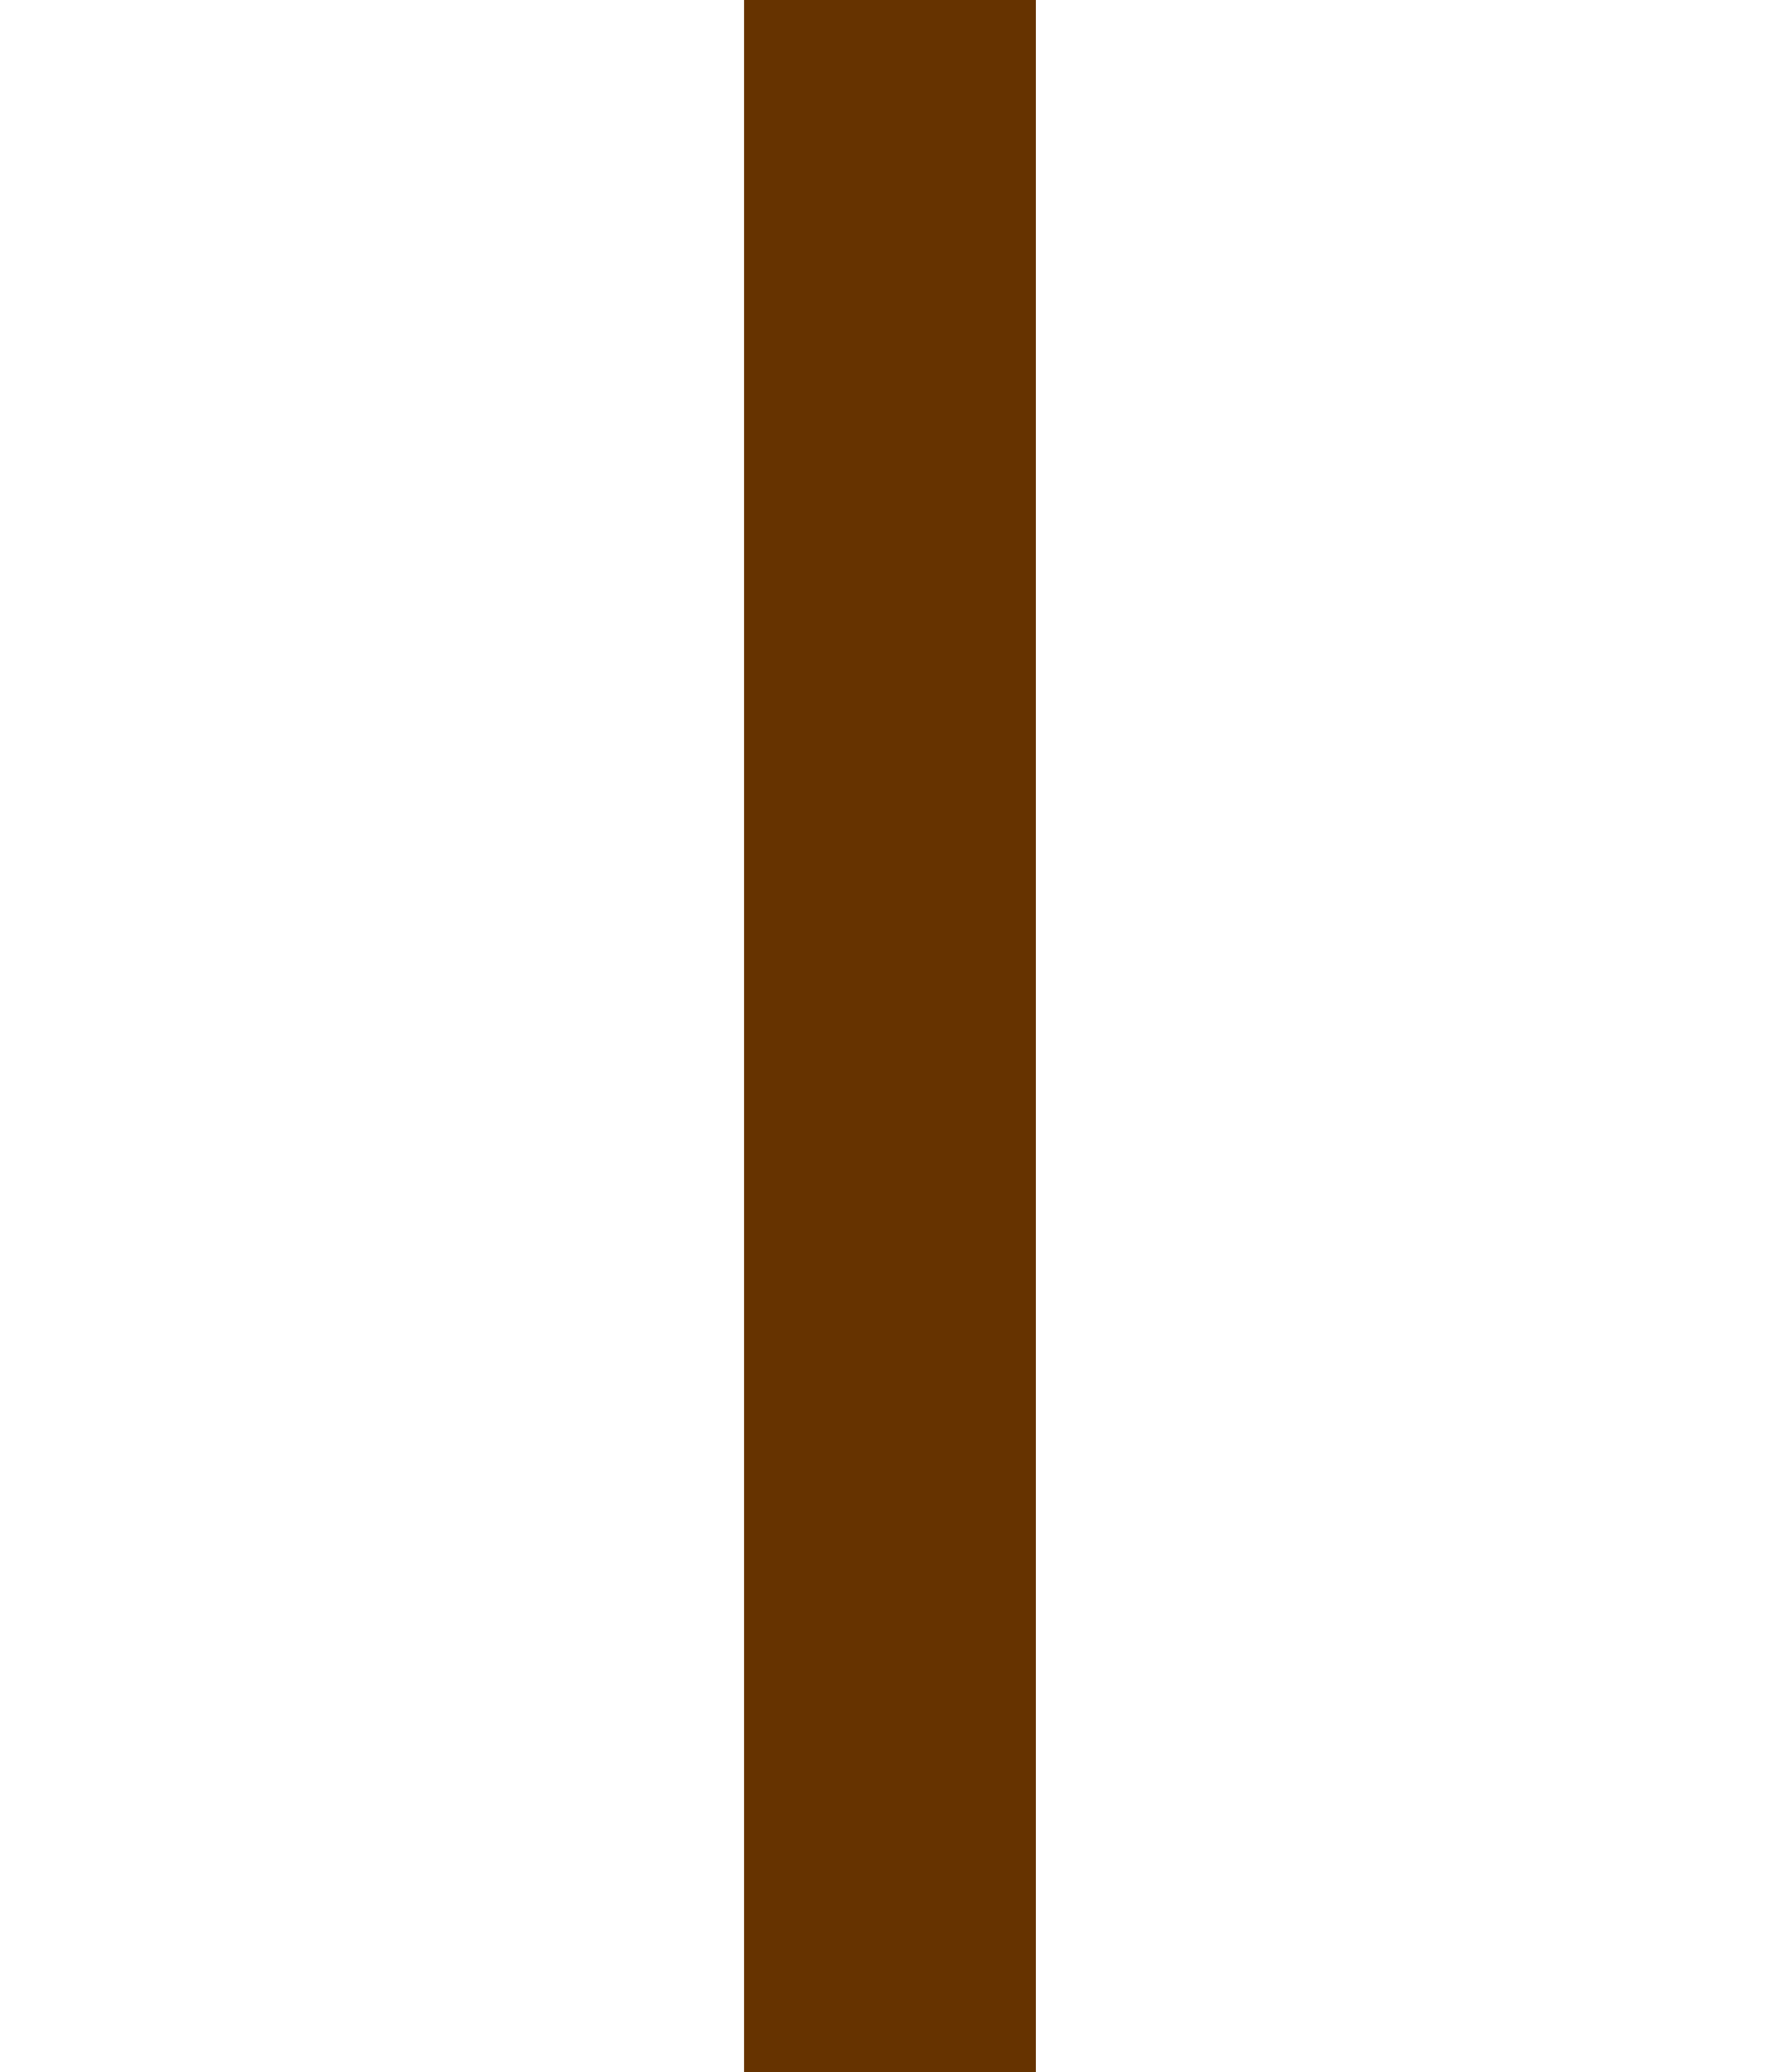
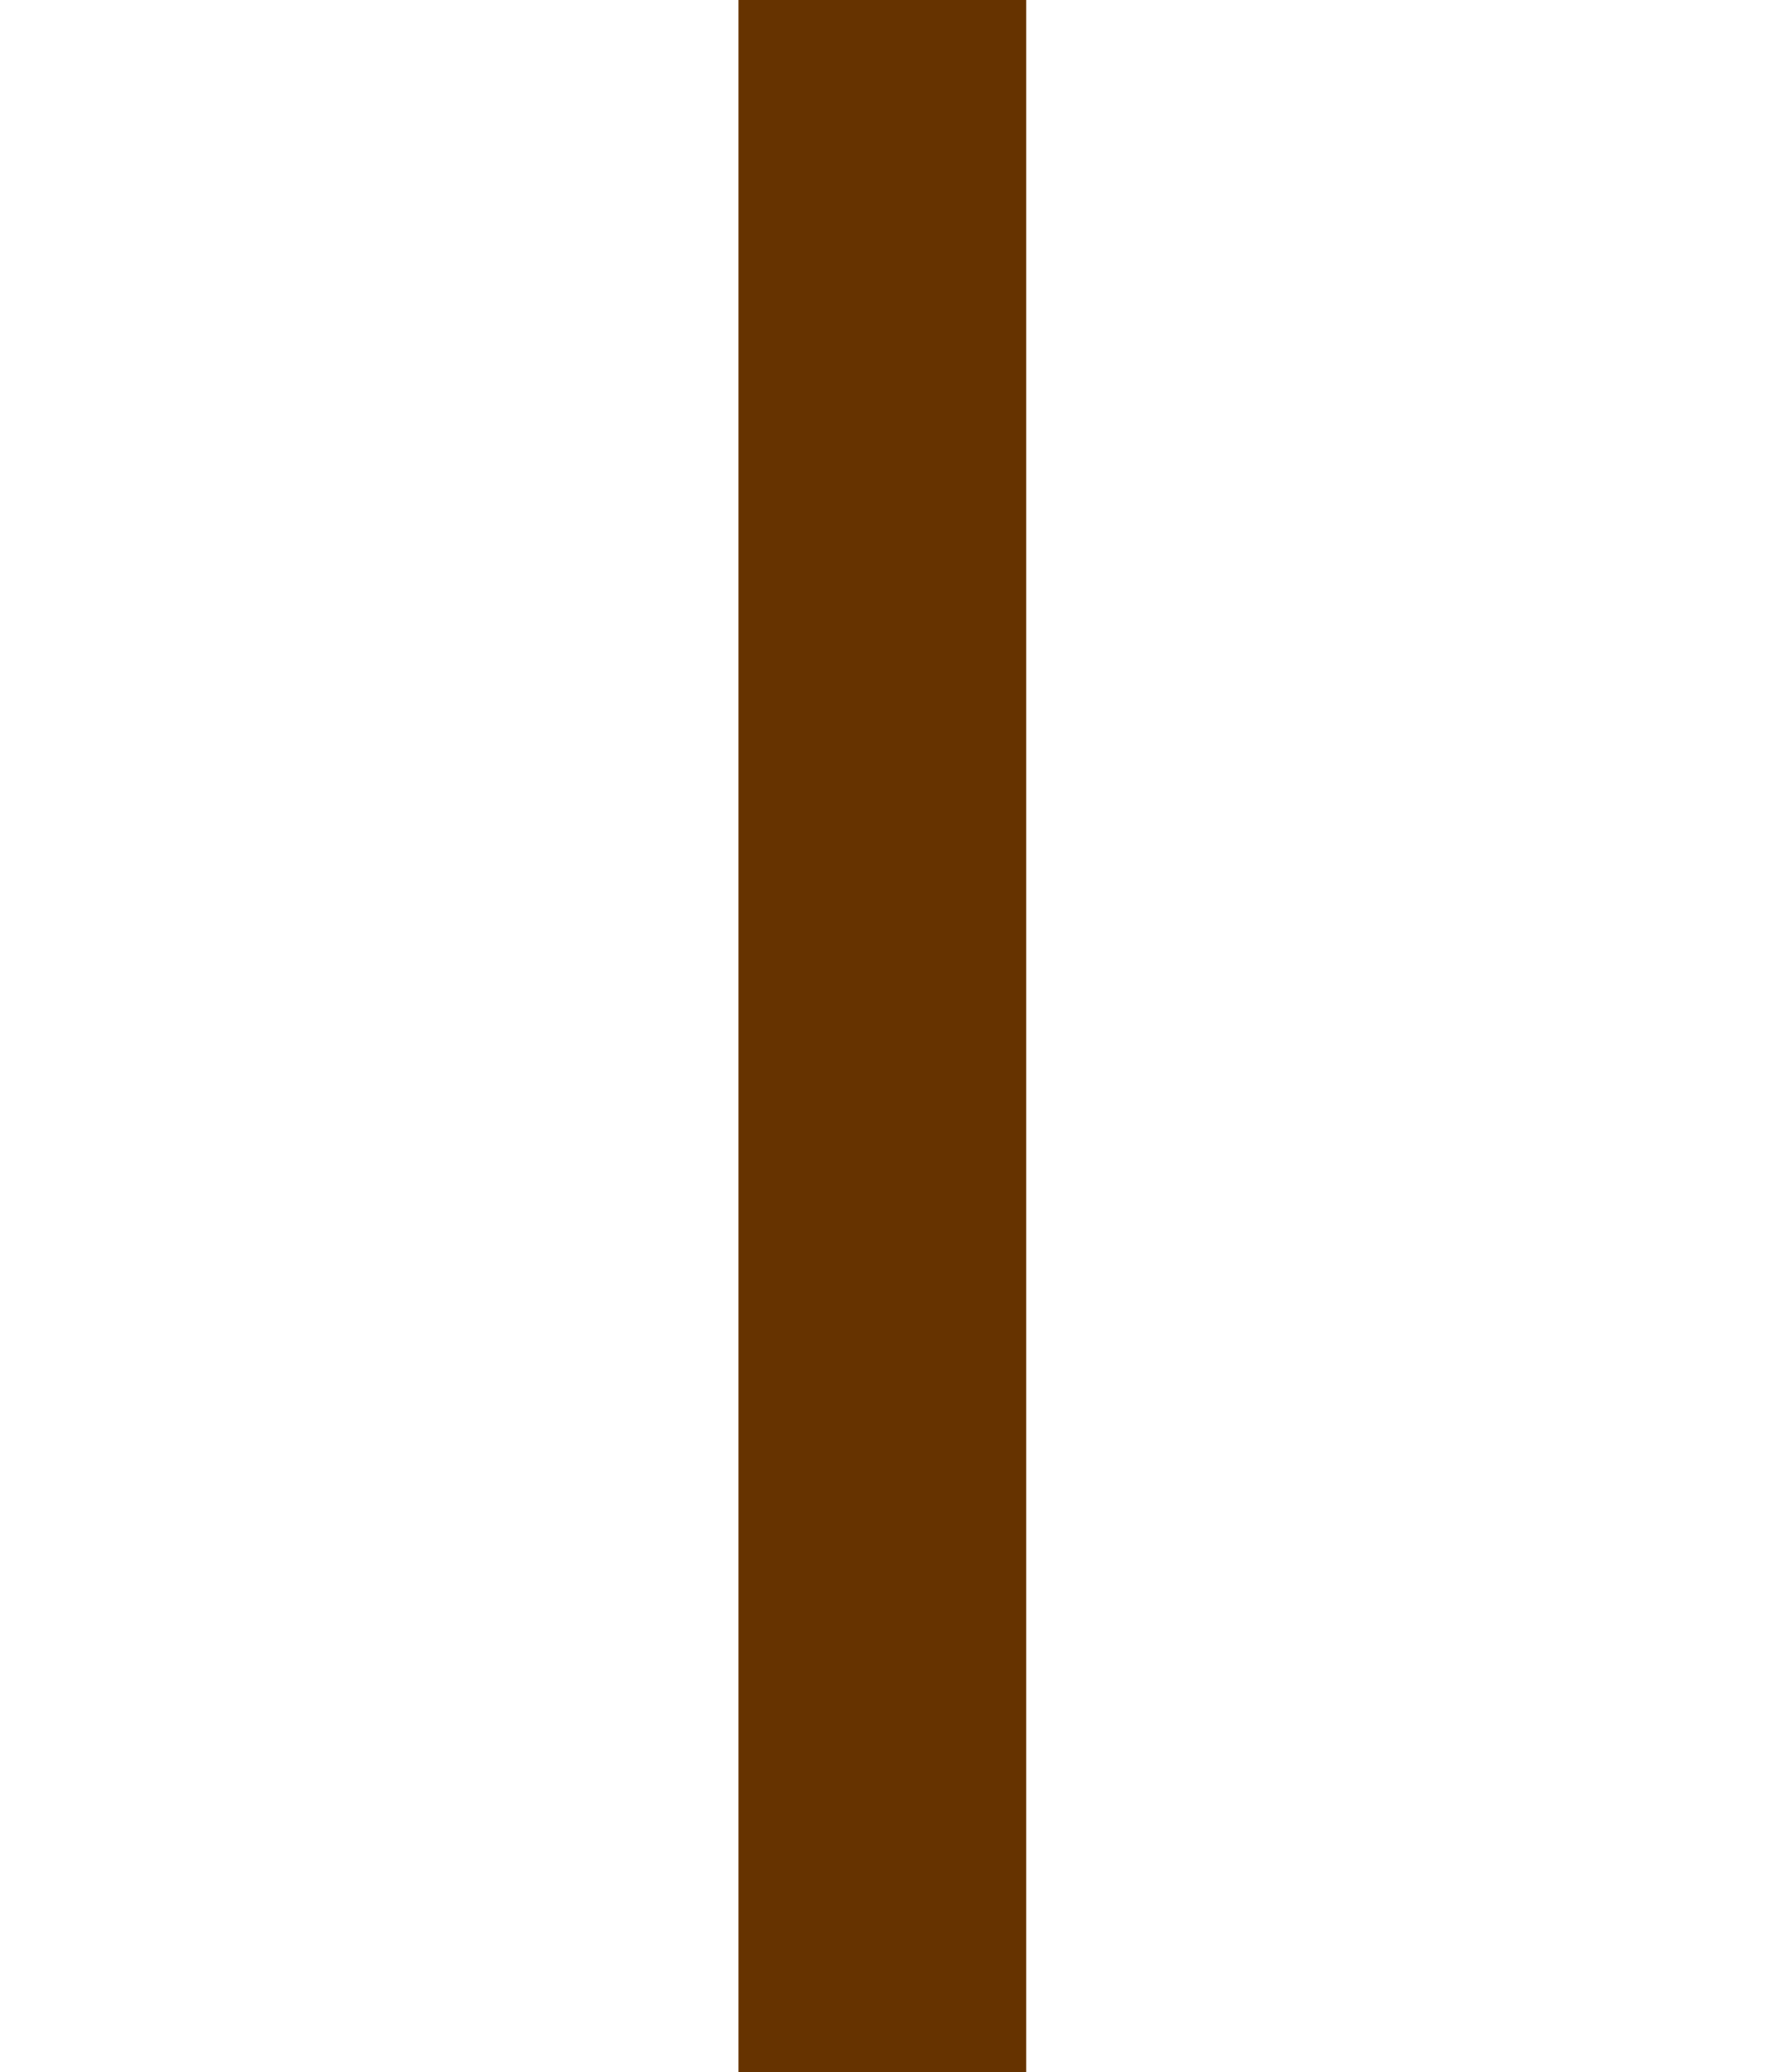
- <svg xmlns="http://www.w3.org/2000/svg" width="61" height="71" viewBox="0 0 61 71" fill="none">
-   <line x1="30.5" y1="0" x2="30.5" y2="71" fill="none" stroke="#630" stroke-width="10" stroke-linejoin="round" />
+ <svg xmlns="http://www.w3.org/2000/svg" width="92" height="108" viewBox="0 0 92 108" fill="none">
+   <line x1="46" y1="0" x2="46" y2="108" fill="none" stroke="#630" stroke-width="15" stroke-linejoin="round" />
</svg>
